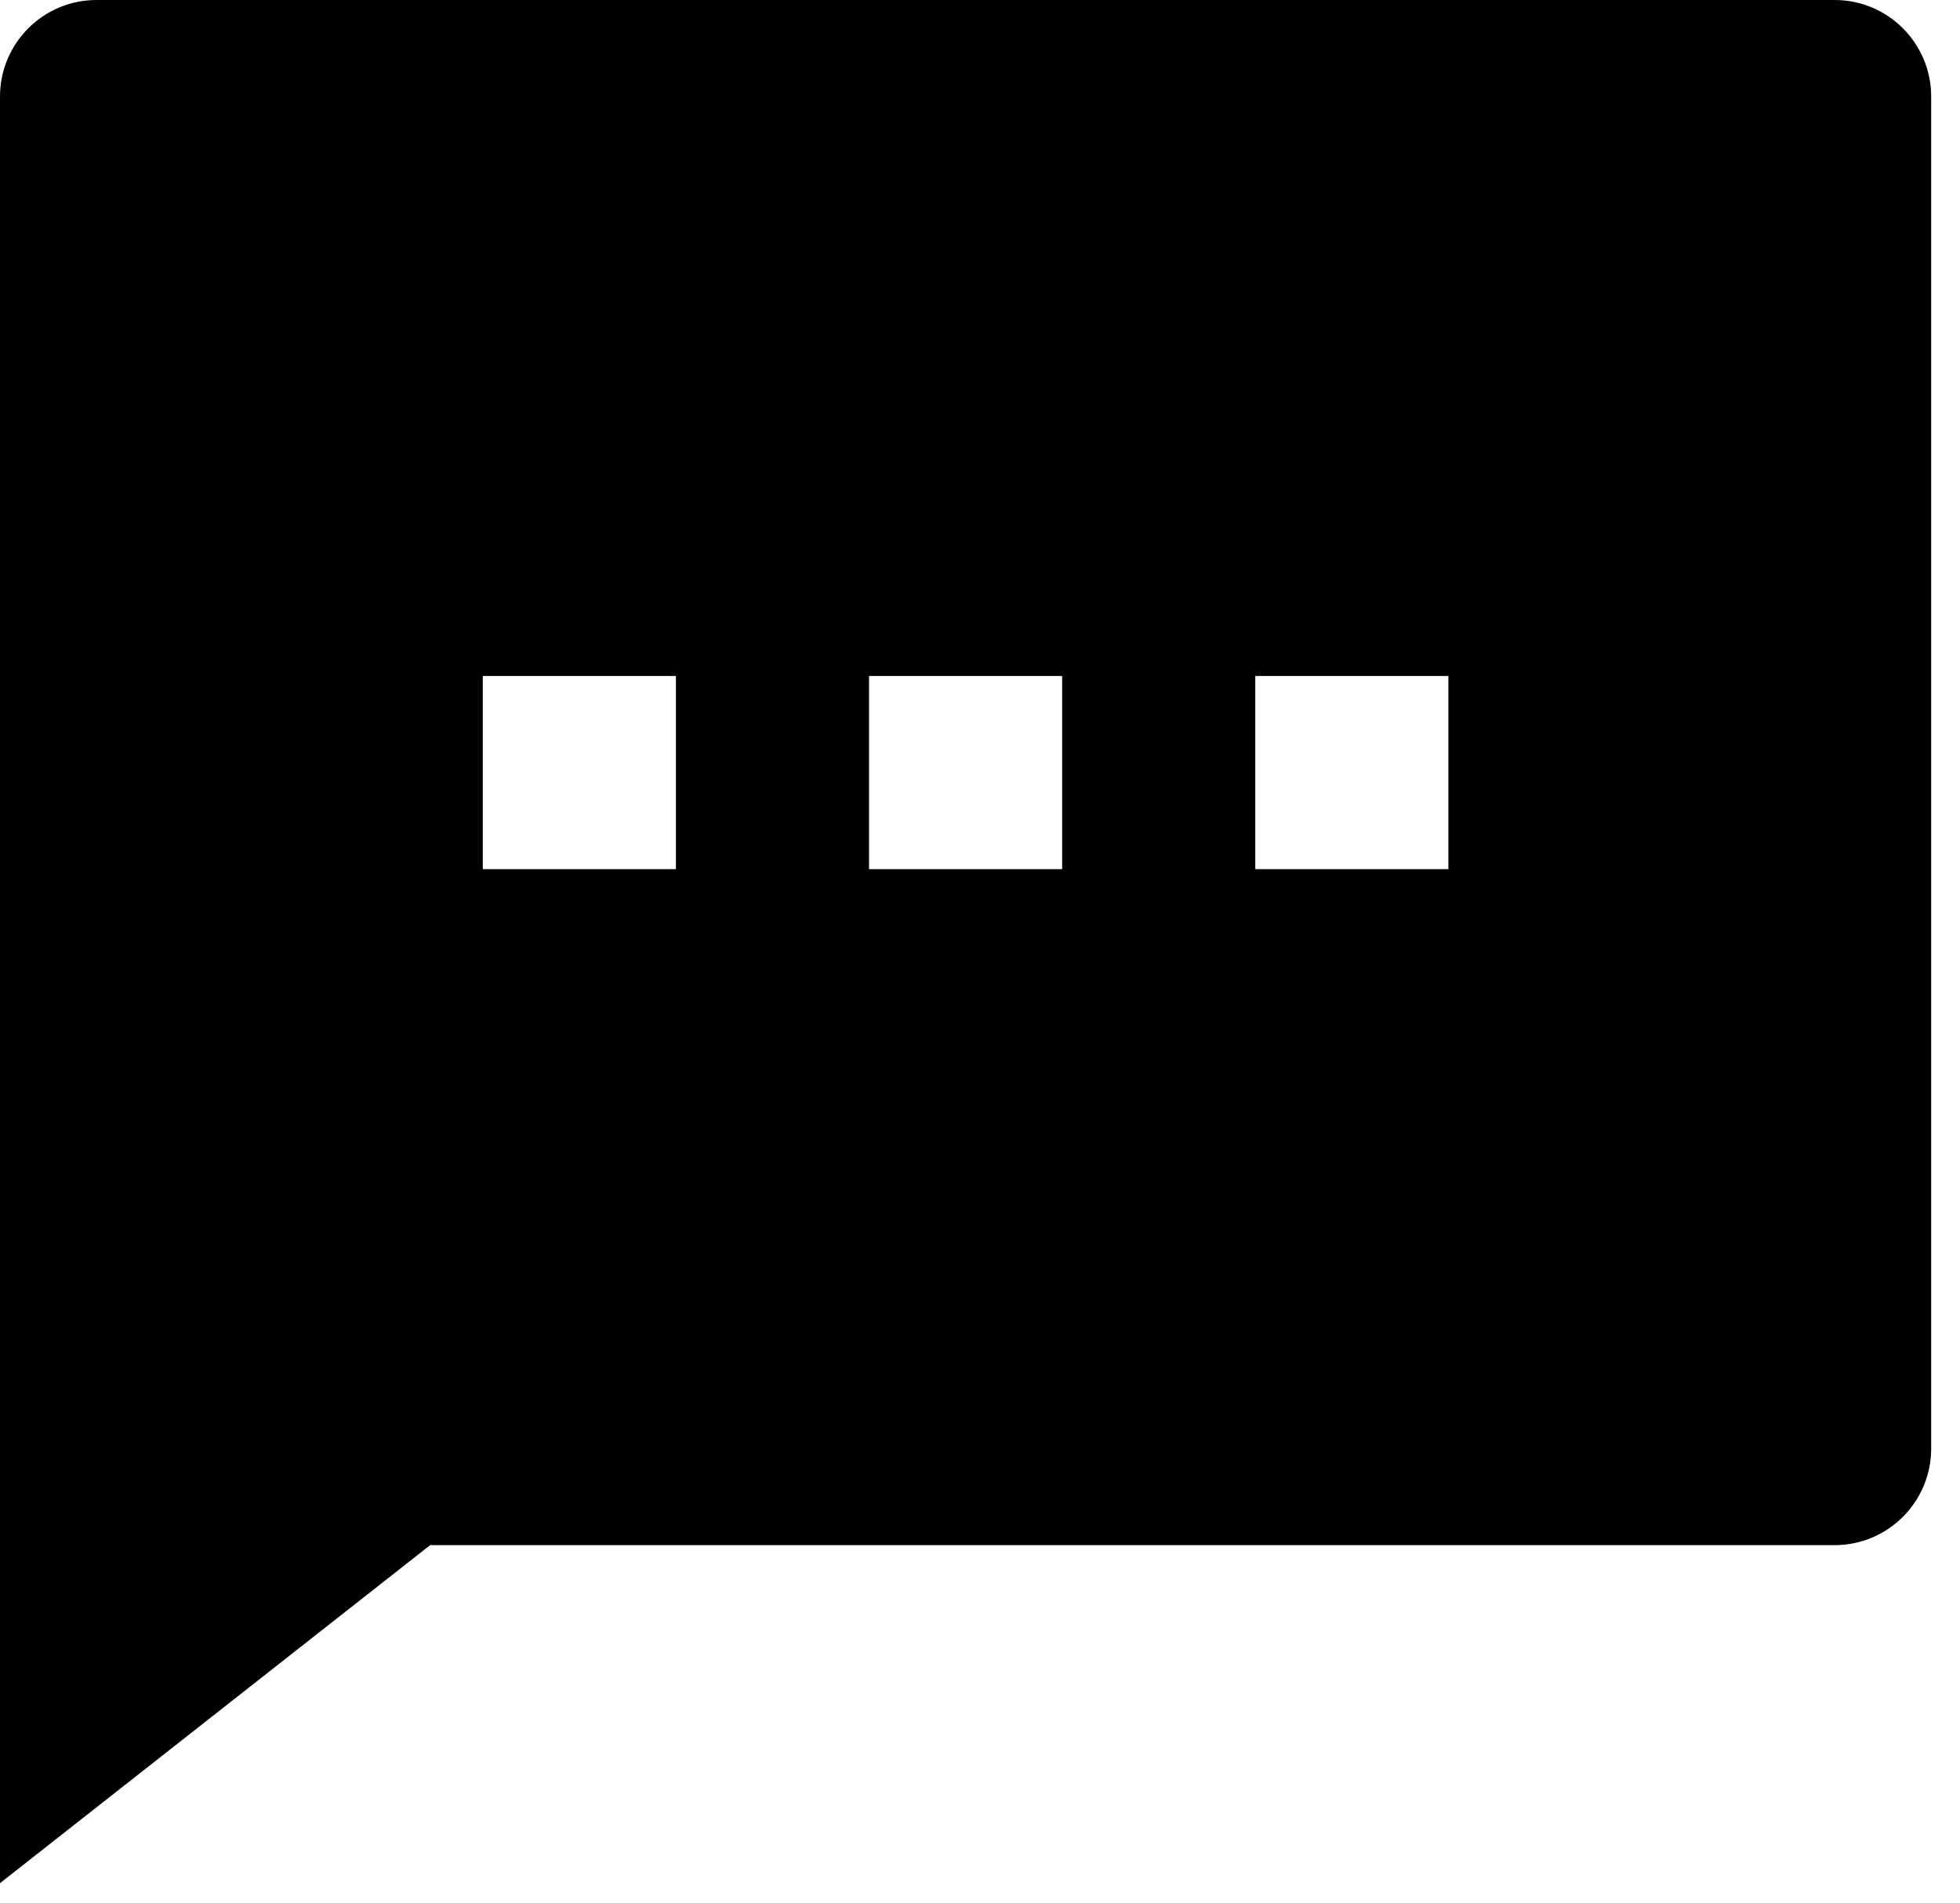
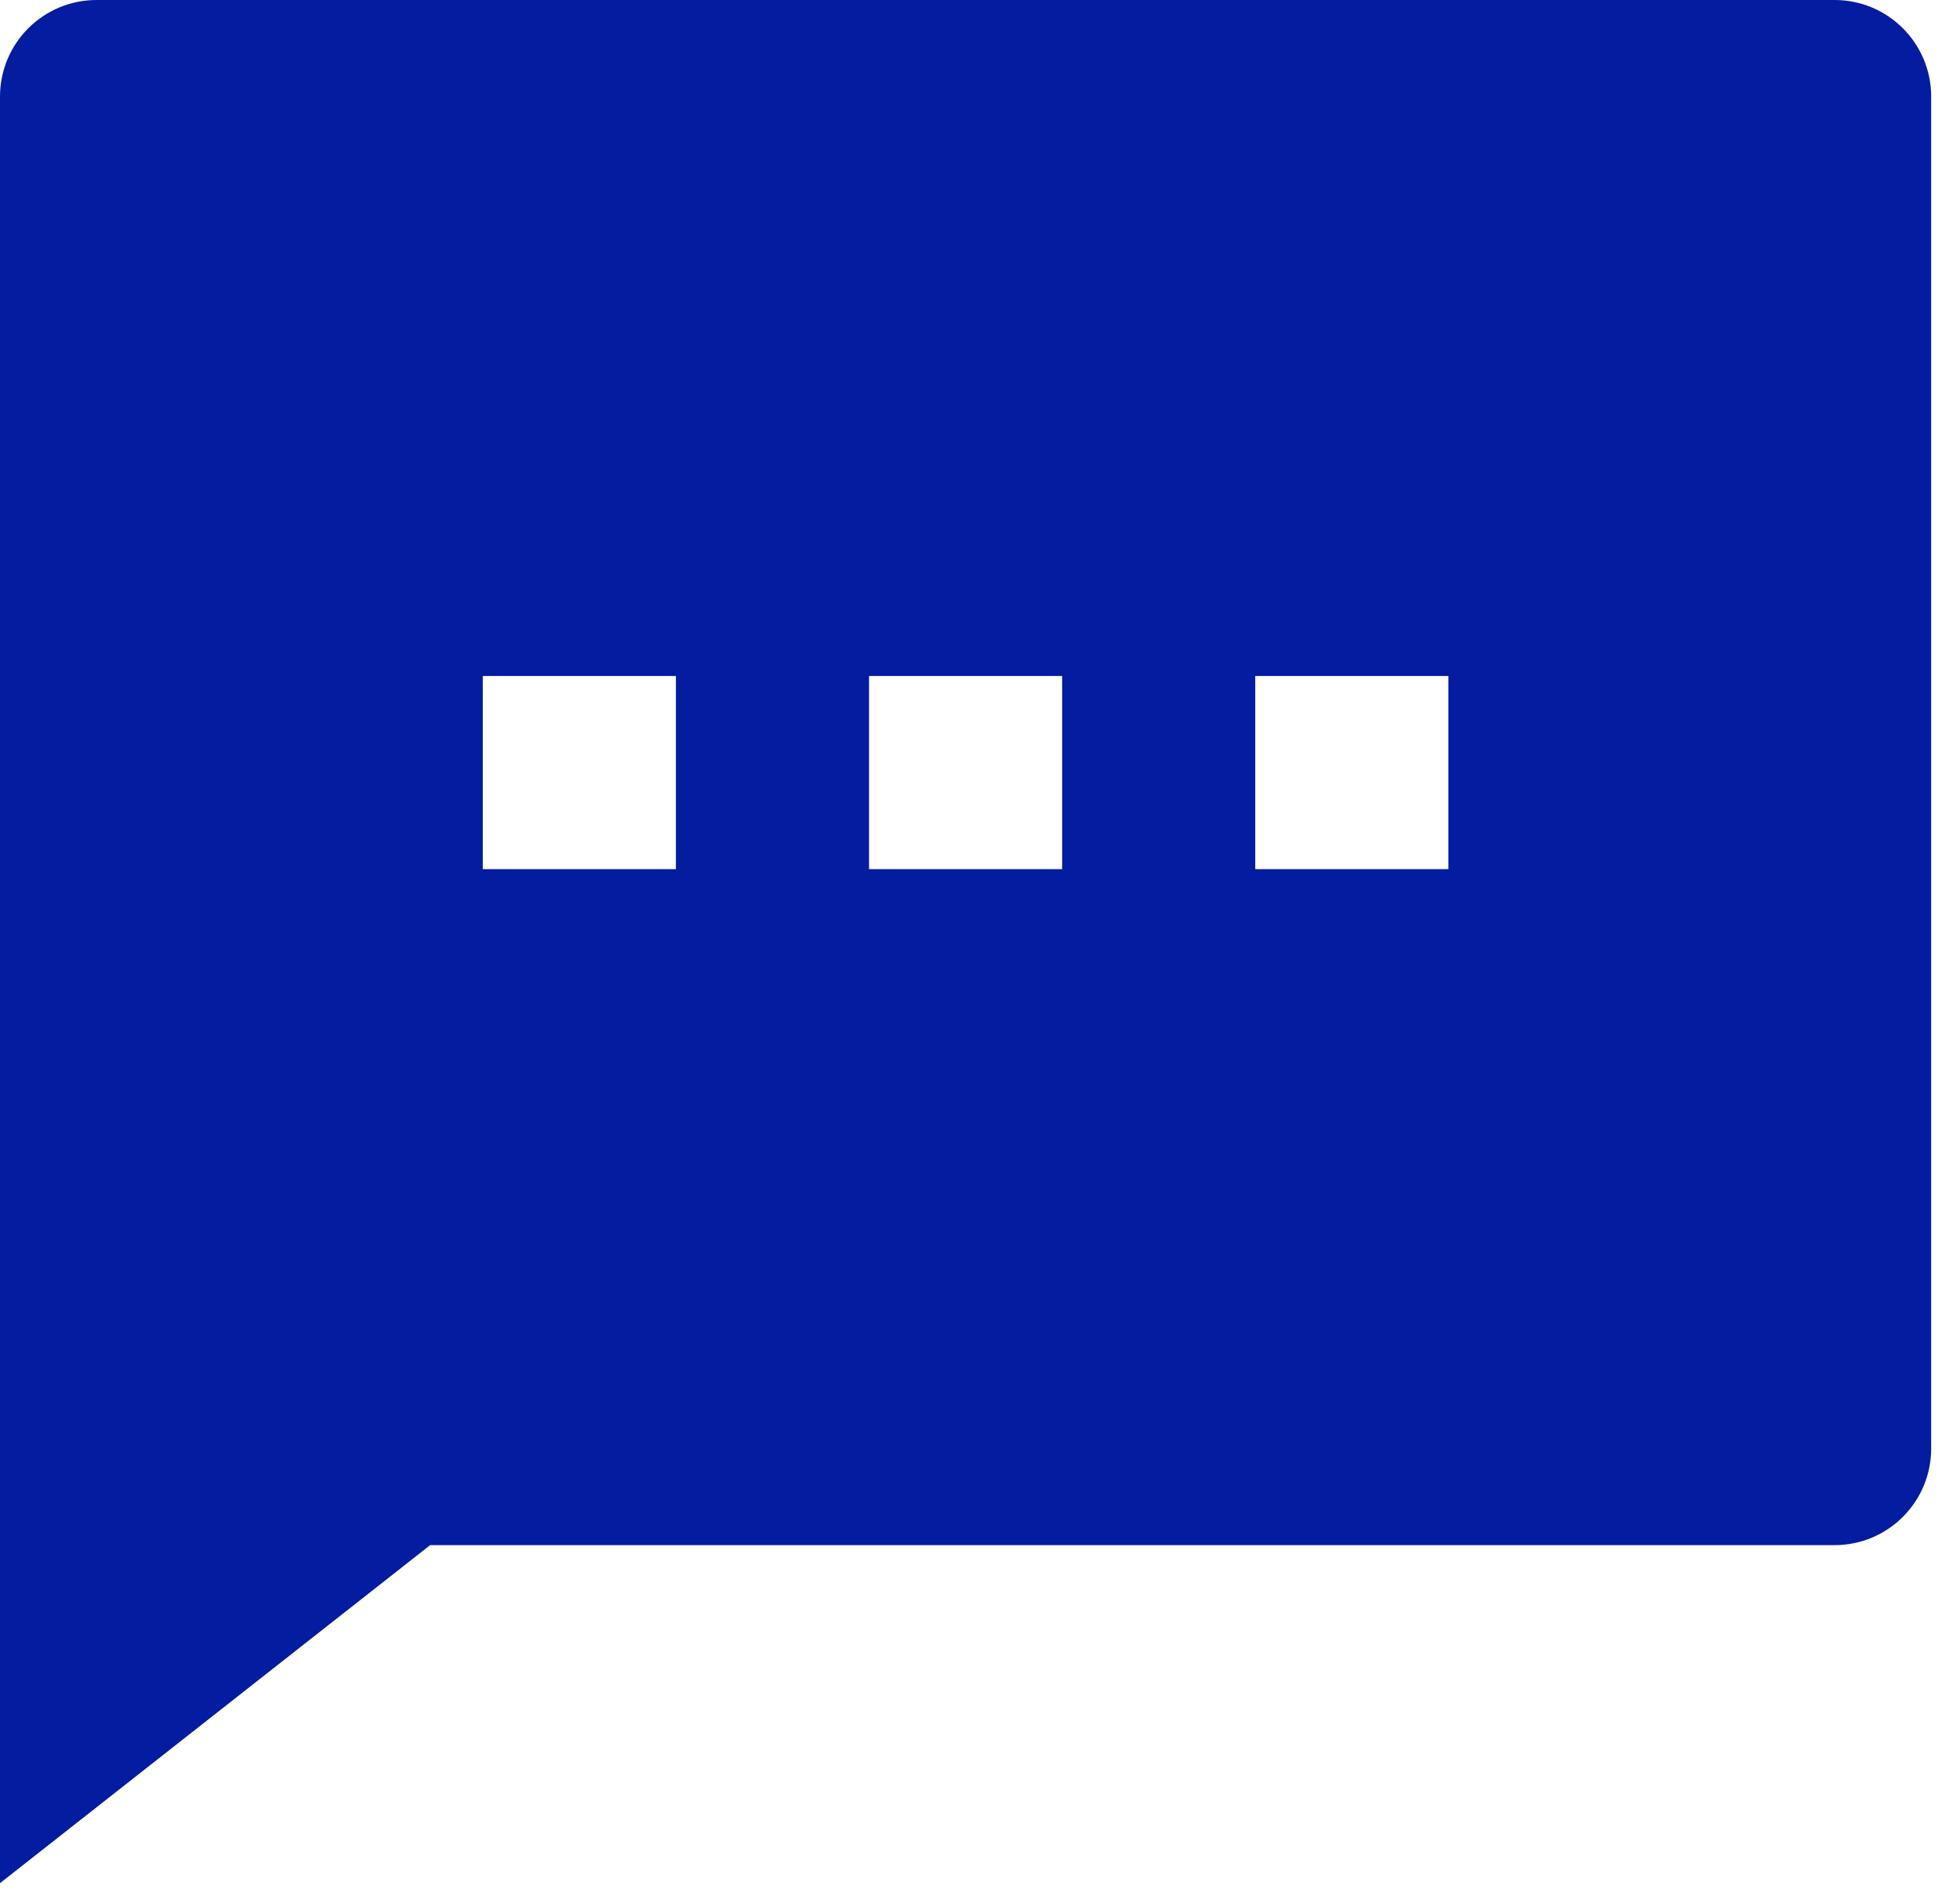
<svg xmlns="http://www.w3.org/2000/svg" width="34" height="33" viewBox="0 0 34 33" fill="none">
-   <path d="M7.462 26.8L0 32.663V1.675C0 0.75 0.75 0 1.675 0H31.825C32.75 0 33.5 0.75 33.5 1.675V25.125C33.5 26.05 32.75 26.8 31.825 26.8H7.462ZM8.375 11.725V15.075H11.725V11.725H8.375ZM15.075 11.725V15.075H18.425V11.725H15.075ZM21.775 11.725V15.075H25.125V11.725H21.775Z" fill="black" />
+   <path d="M7.462 26.8L0 32.663V1.675C0 0.75 0.75 0 1.675 0H31.825C32.75 0 33.5 0.75 33.5 1.675V25.125C33.5 26.05 32.75 26.8 31.825 26.8H7.462ZM8.375 11.725V15.075H11.725V11.725H8.375ZM15.075 11.725V15.075H18.425V11.725H15.075ZM21.775 11.725V15.075H25.125V11.725H21.775Z" fill="#031CA0" />
</svg>
